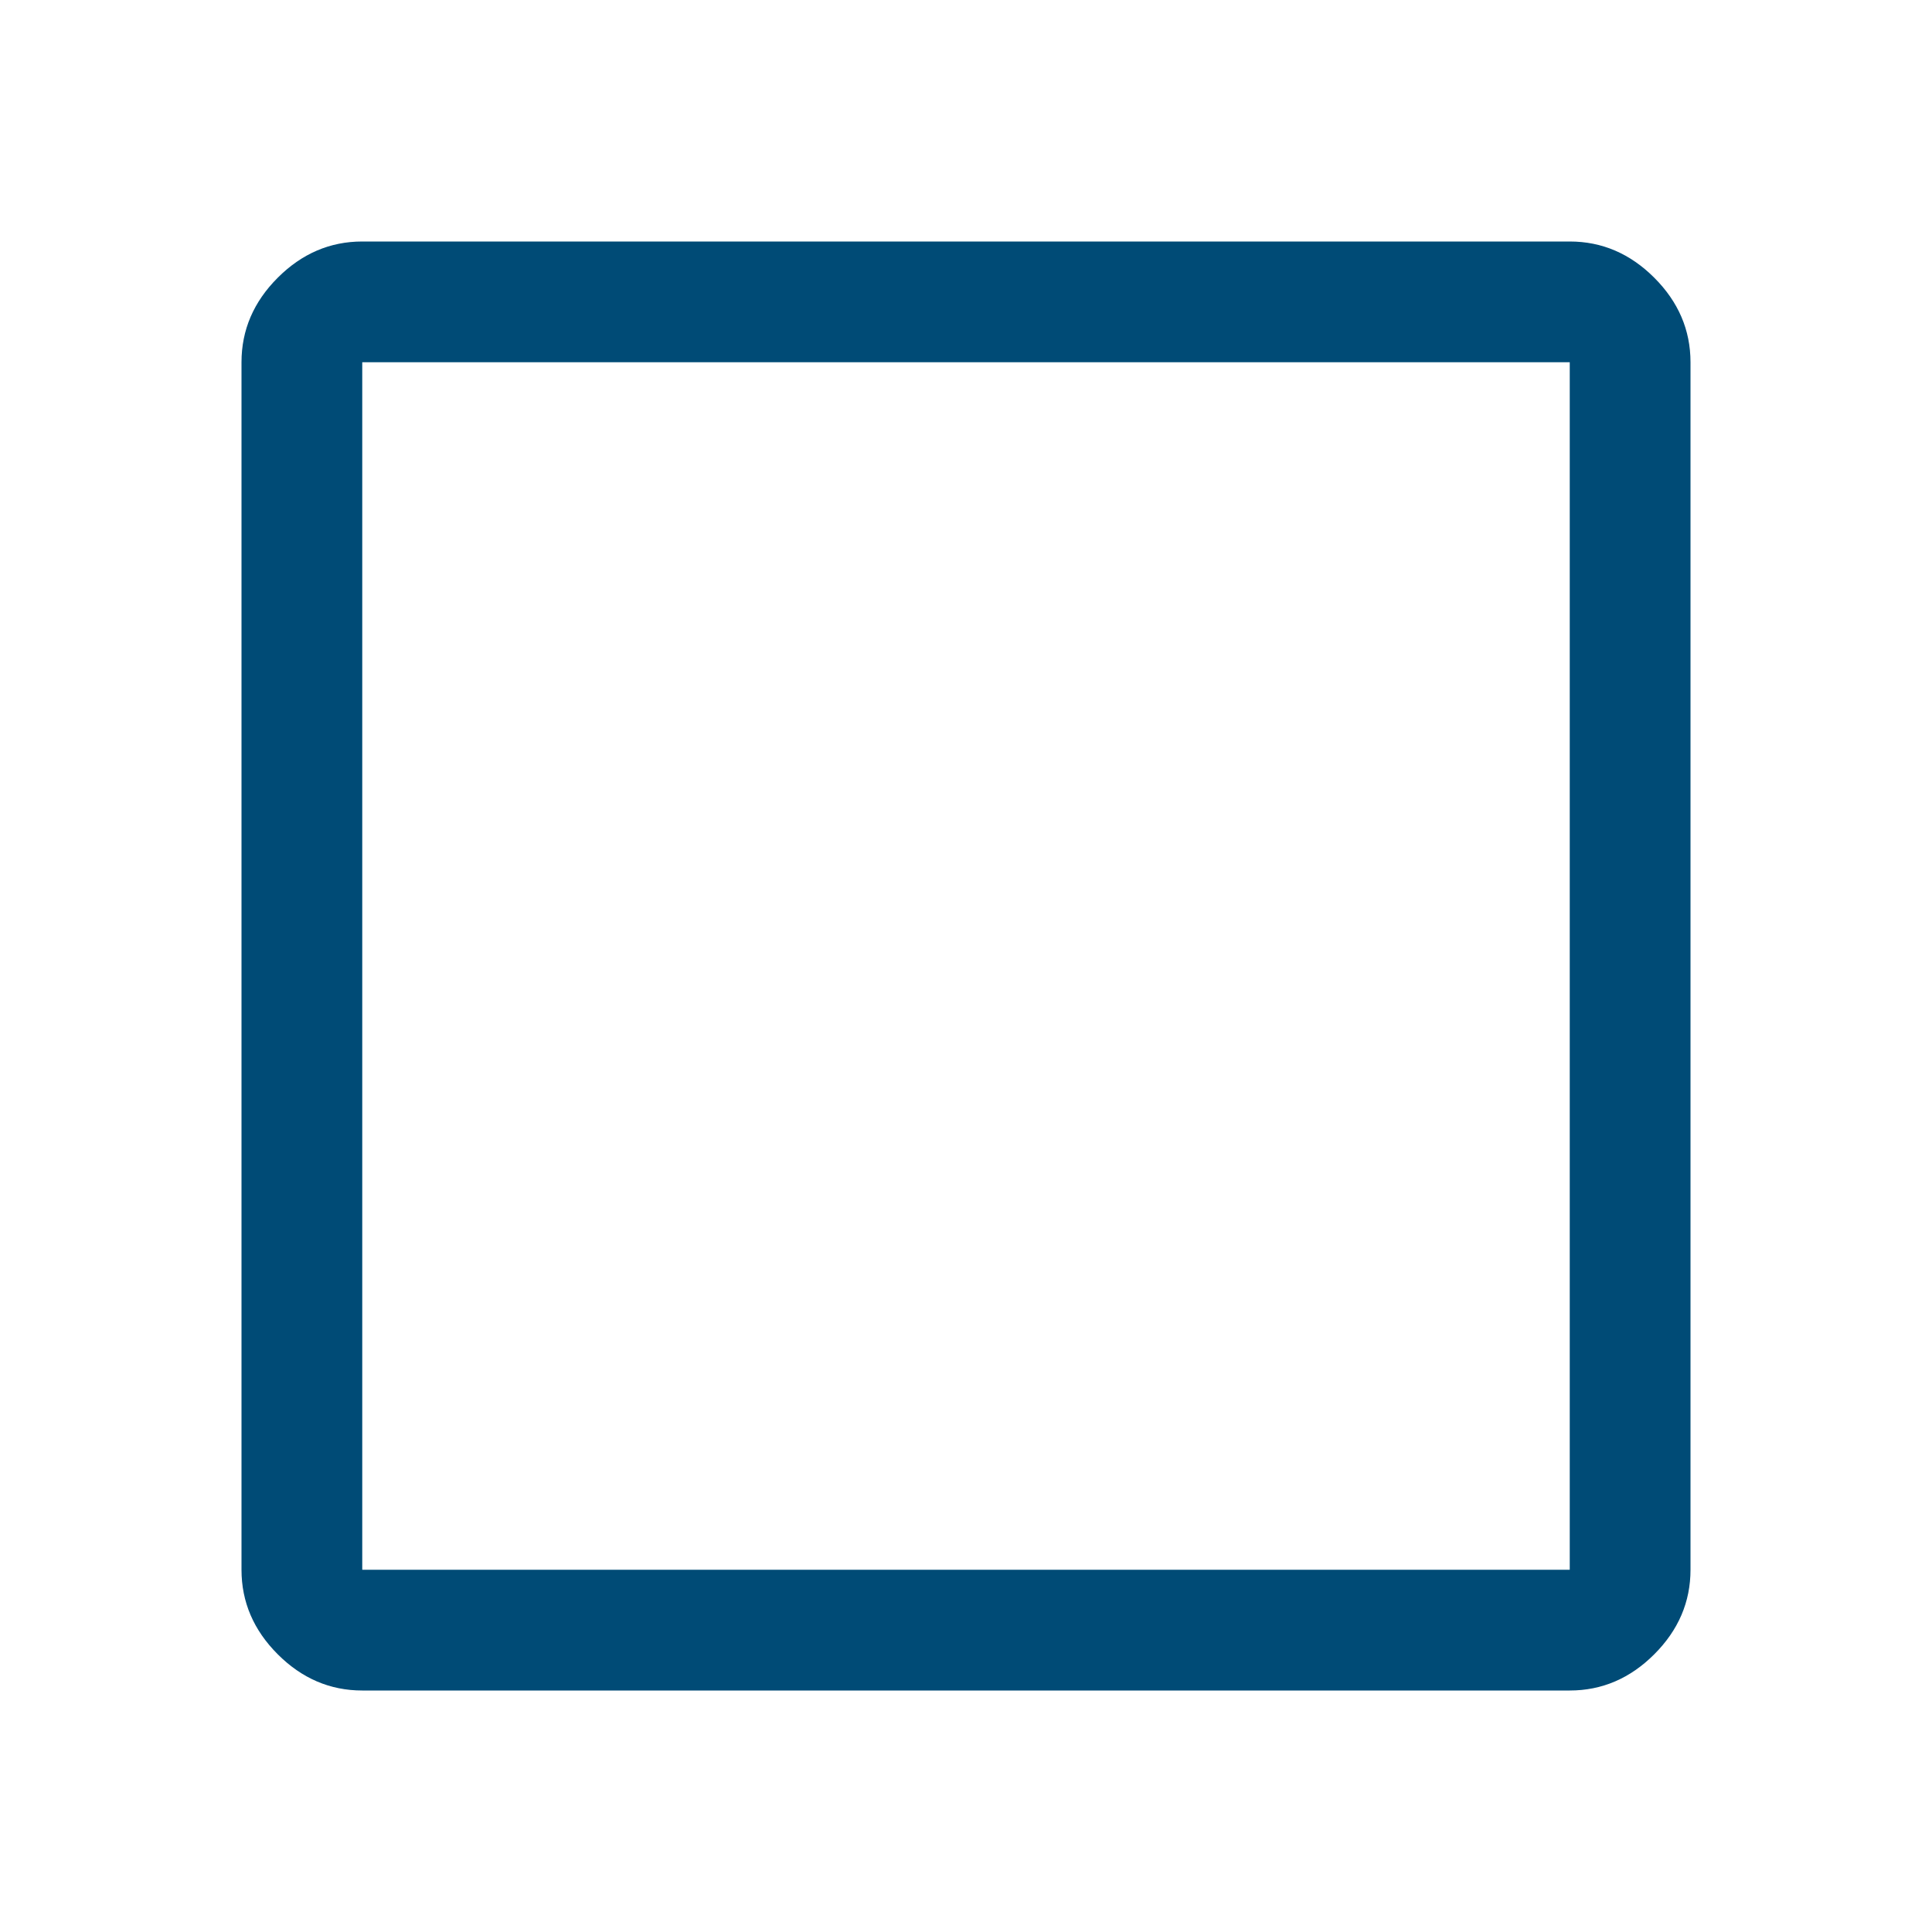
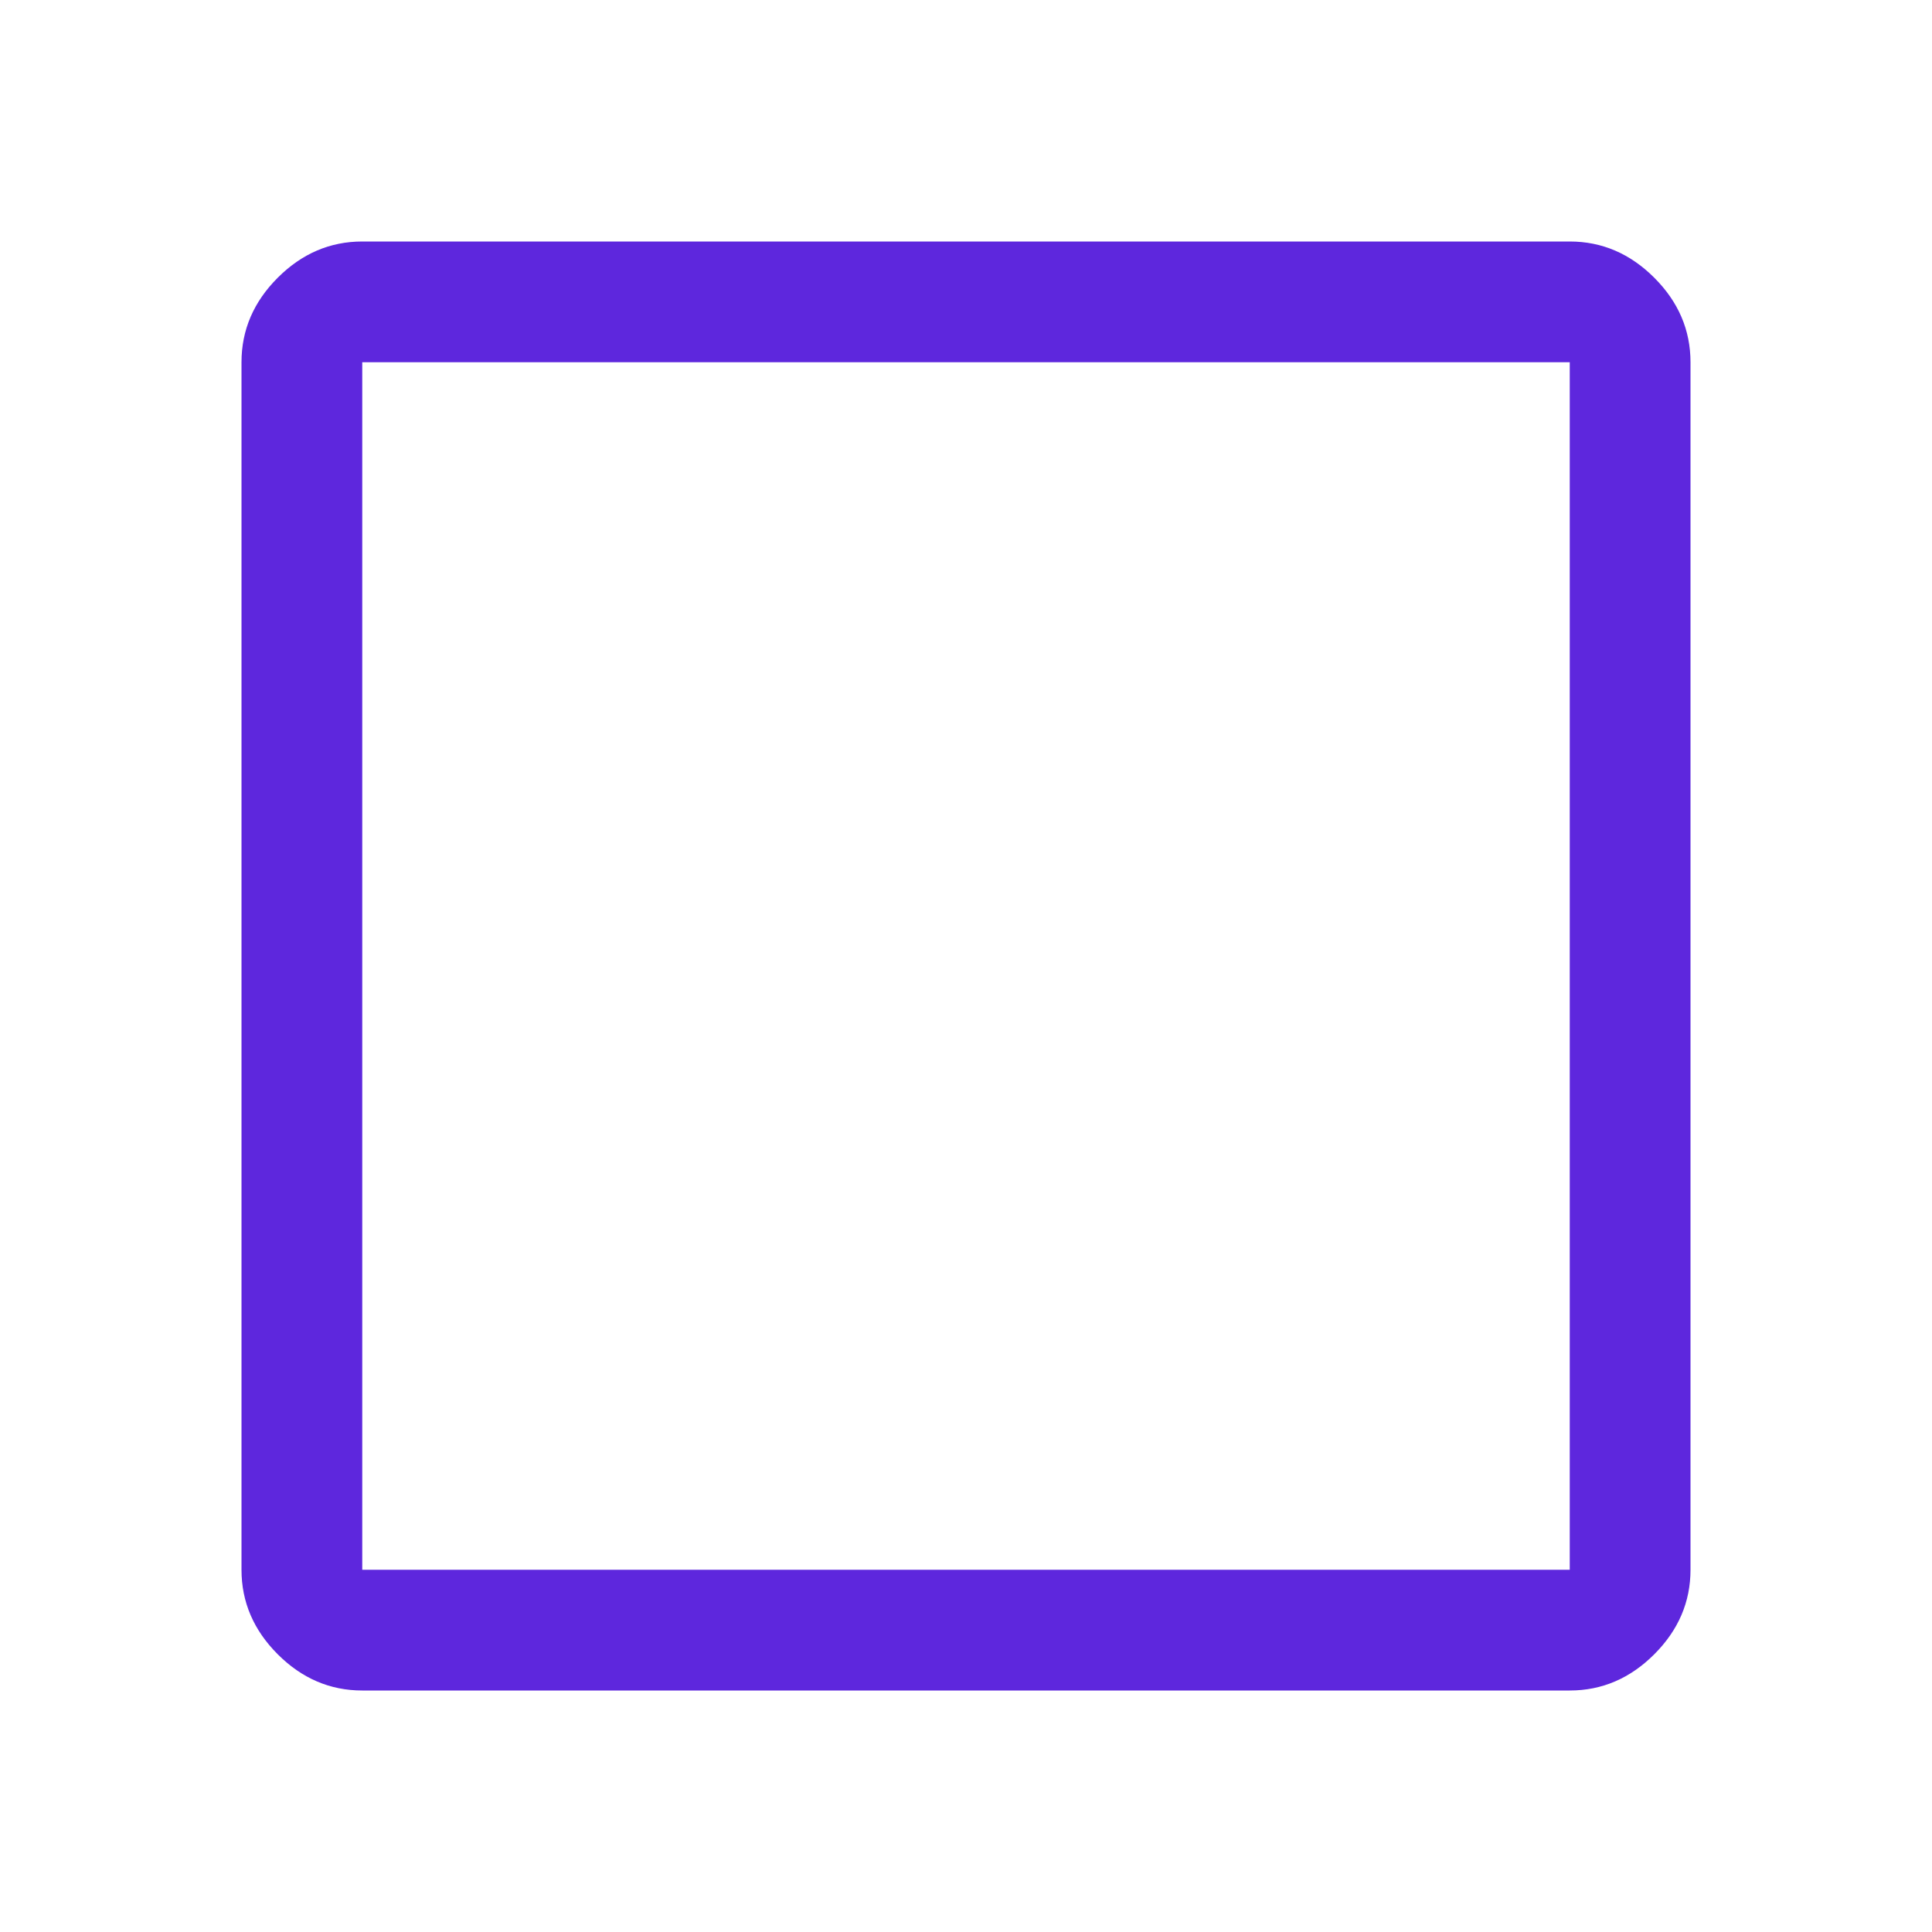
<svg xmlns="http://www.w3.org/2000/svg" height="48" width="48">
-   <path d="M9 42q-1.2 0-2.1-.9Q6 40.2 6 39V9q0-1.2.9-2.1Q7.8 6 9 6h30q1.2 0 2.1.9.9.9.9 2.1v30q0 1.2-.9 2.1-.9.9-2.1.9Zm0-3h30V9H9v30Z" fill="#004B76" />
+   <path d="M9 42q-1.2 0-2.1-.9Q6 40.2 6 39V9q0-1.2.9-2.1Q7.8 6 9 6h30q1.2 0 2.1.9.9.9.9 2.1v30q0 1.2-.9 2.1-.9.9-2.1.9Zm0-3h30V9H9v30Z" fill="#5e27dd" />
</svg>
